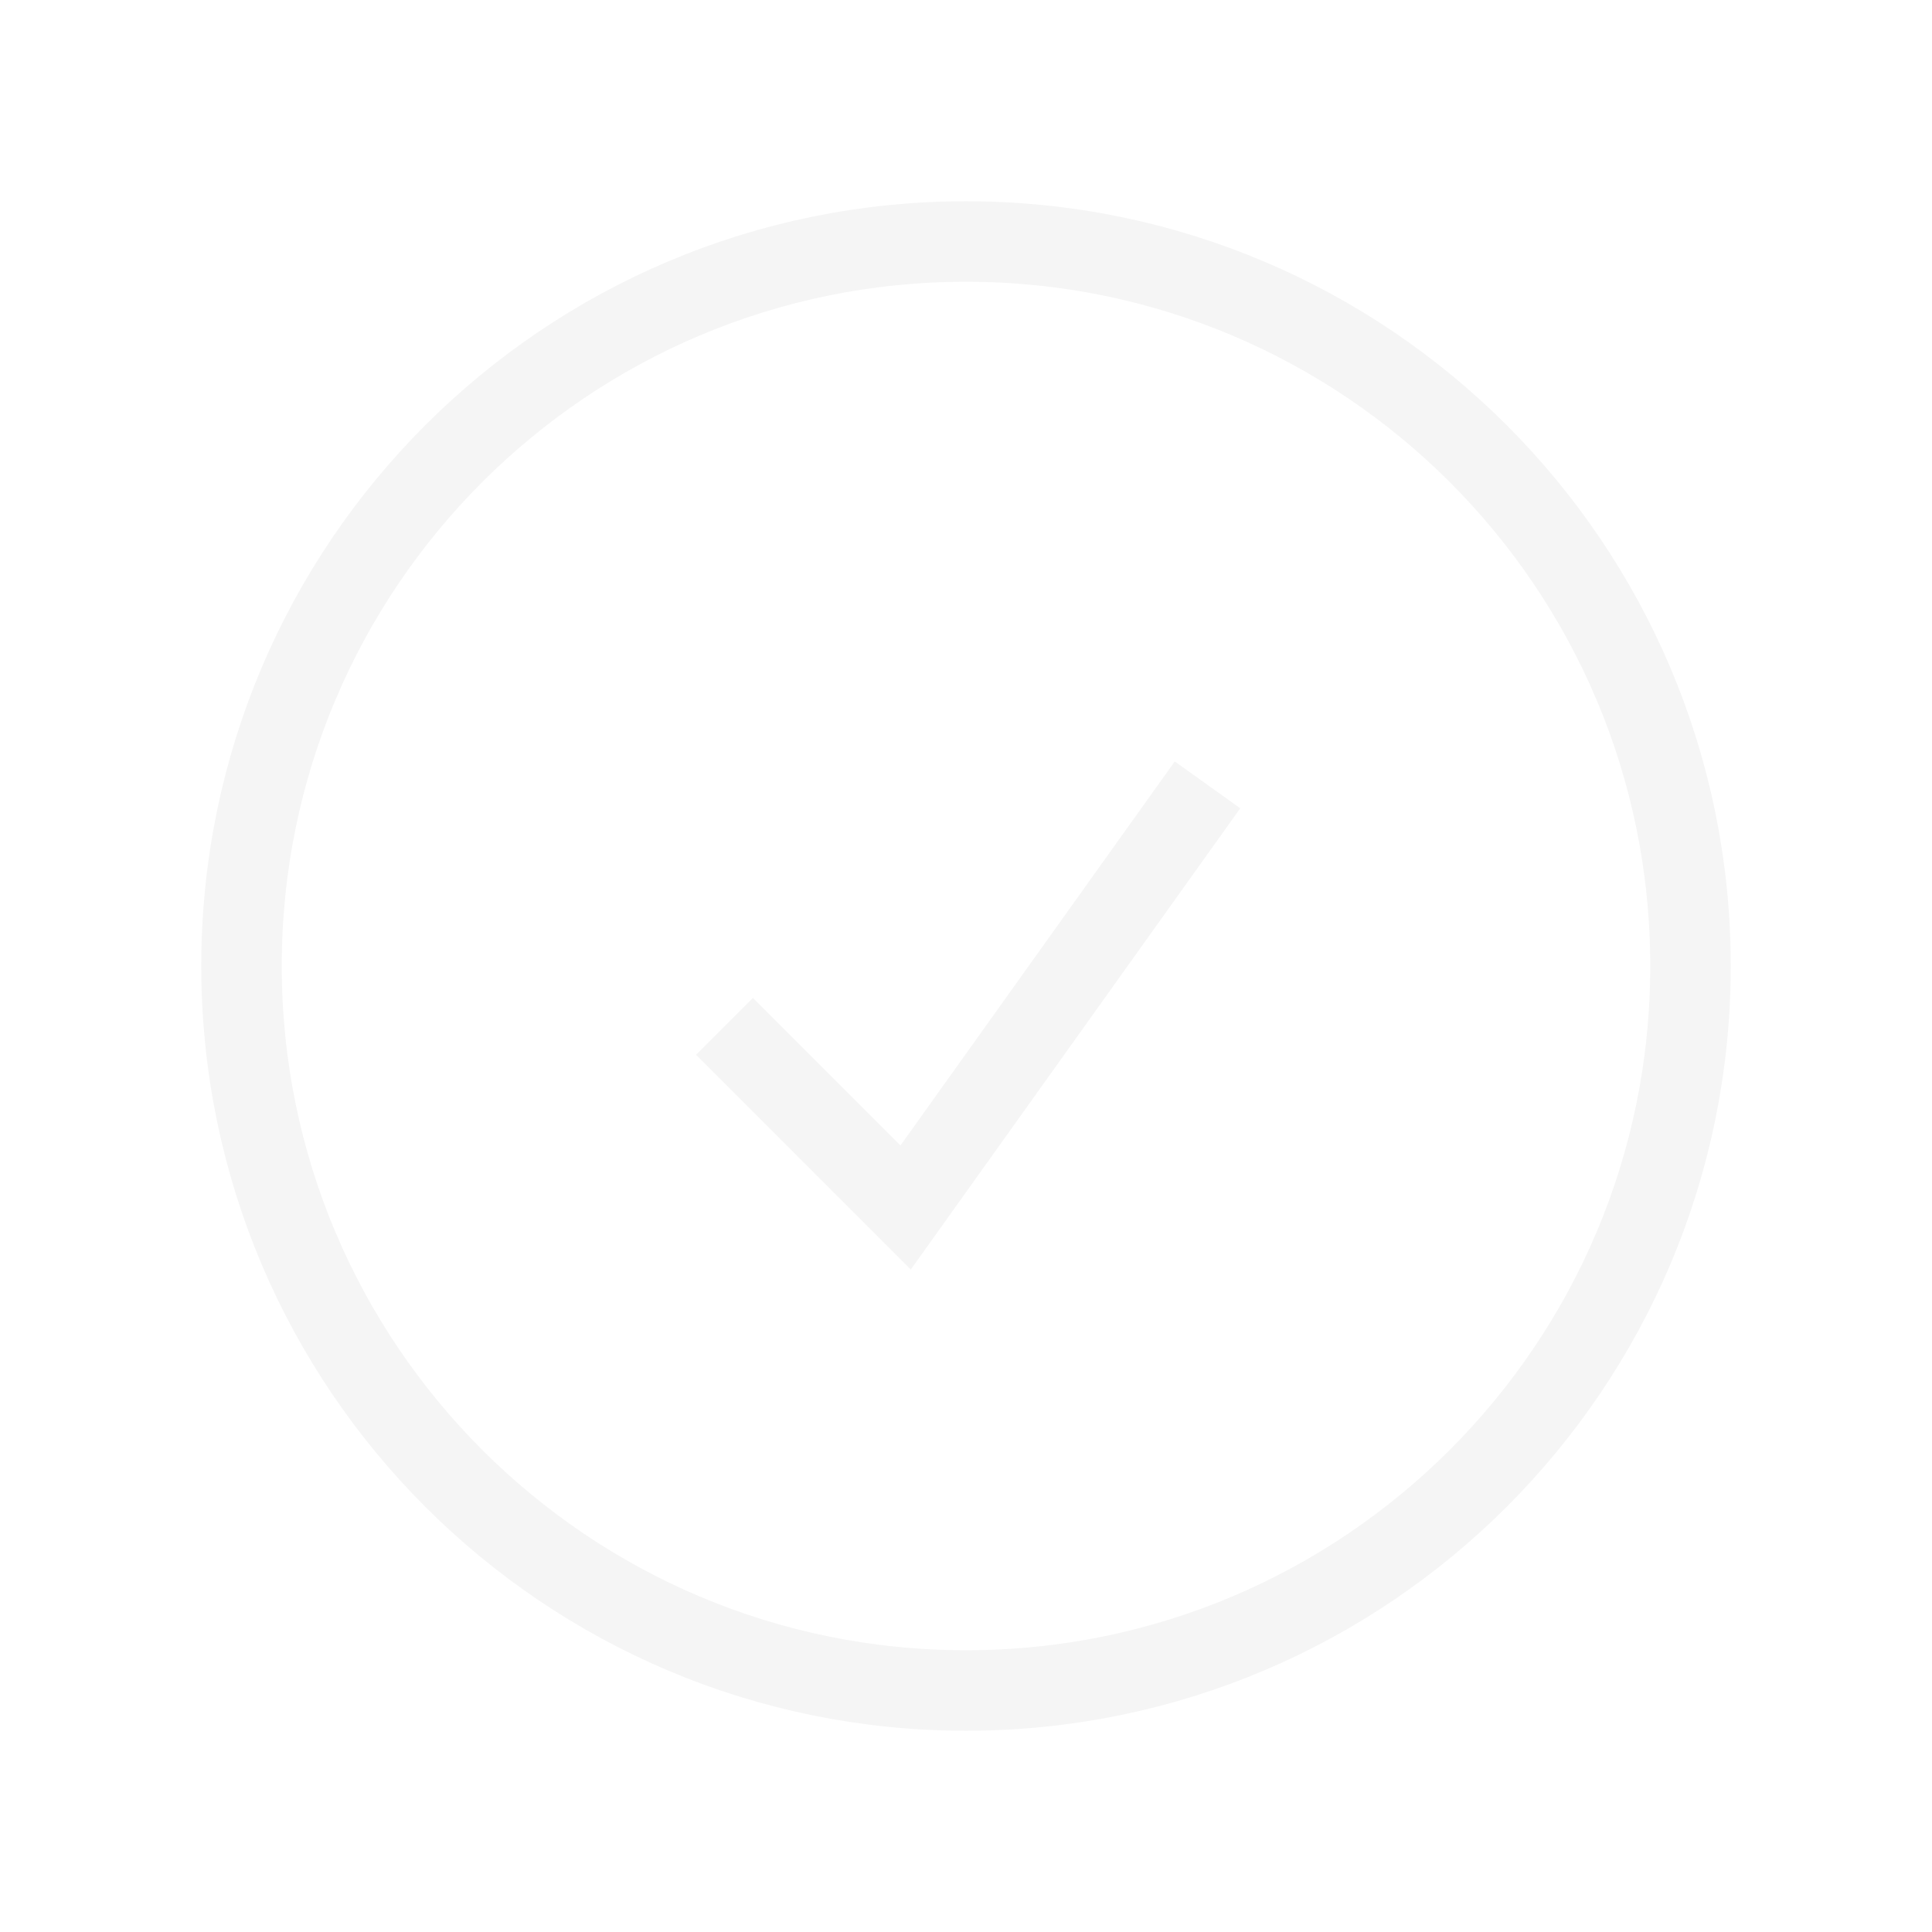
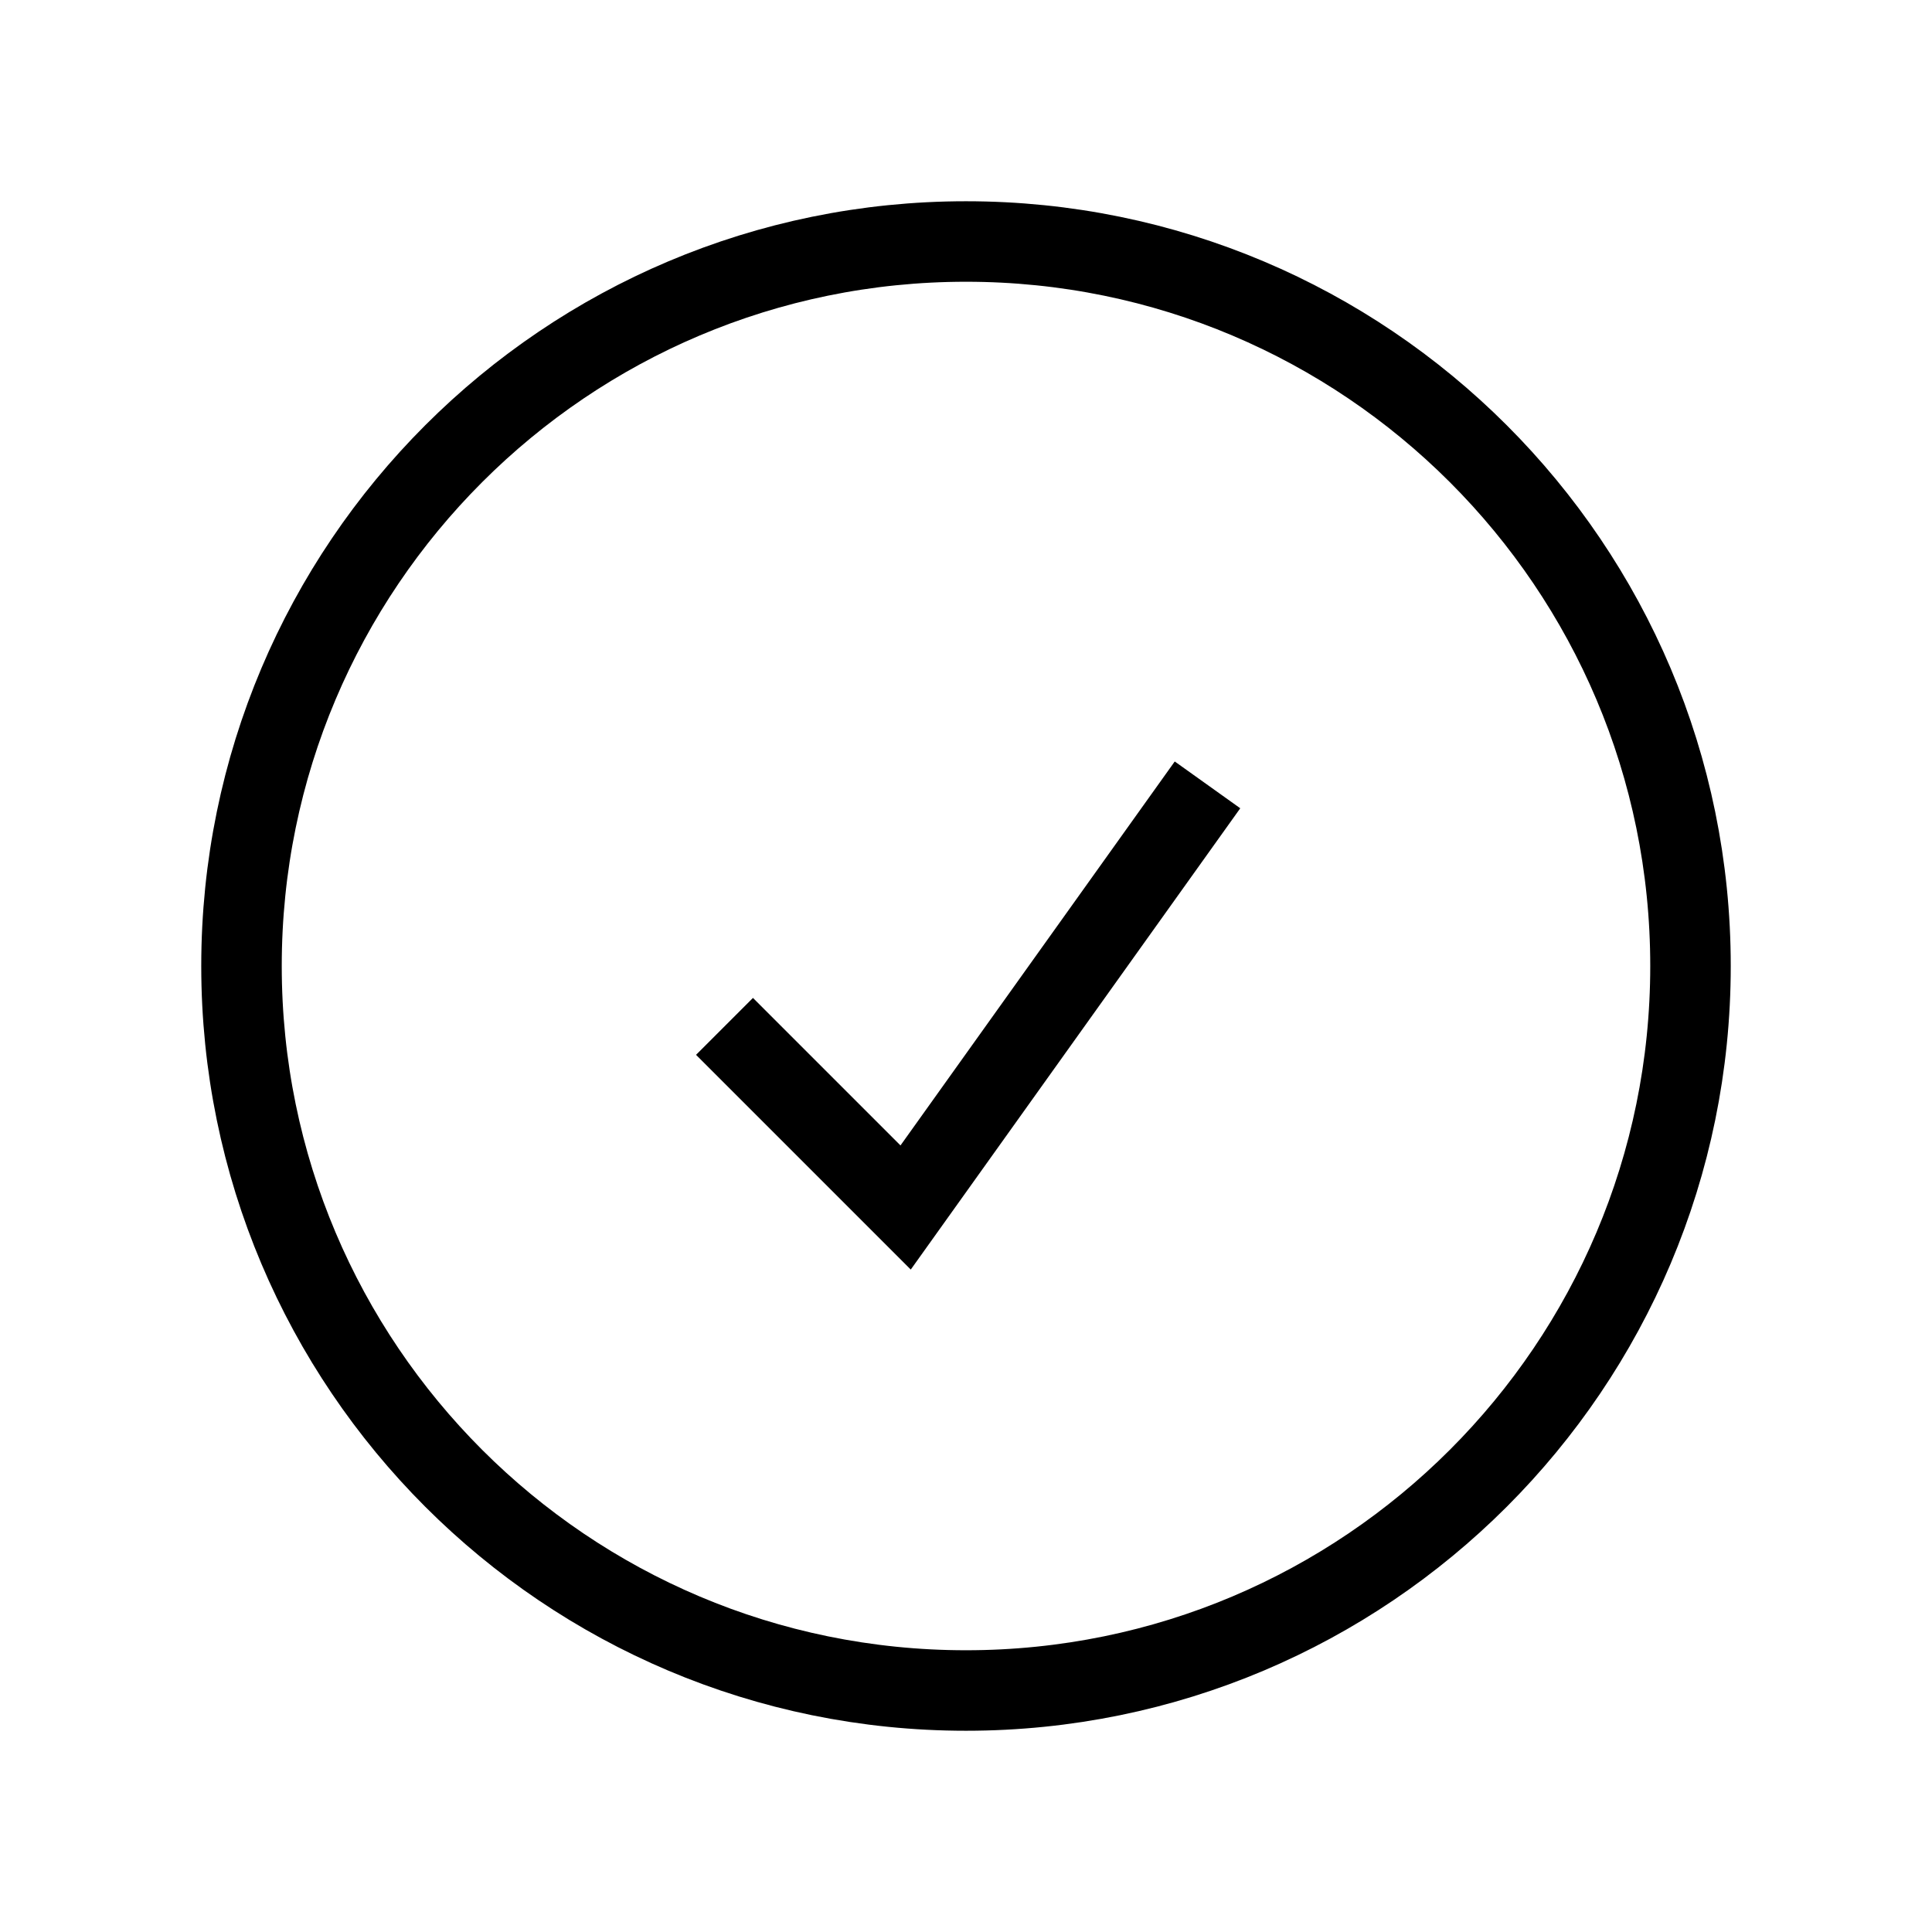
- <svg xmlns="http://www.w3.org/2000/svg" fill="none" viewBox="0 0 24 24" strokeWidth="1.5" stroke="#F5F5F5" className="w-6 h-6 text-[#F5F5F5] bg-red-300">
+ <svg xmlns="http://www.w3.org/2000/svg" fill="none" viewBox="0 0 24 24" strokeWidth="1.5" stroke="black" className="w-6 h-6 text-[#F5F5F5] bg-red-300">
  <path strokeLinecap="round" strokeLinejoin="round" d="M9 12.75 11.25 15 15 9.75M21 12a9 9 0 1 1-18 0 9 9 0 0 1 18 0Z" />
</svg>
